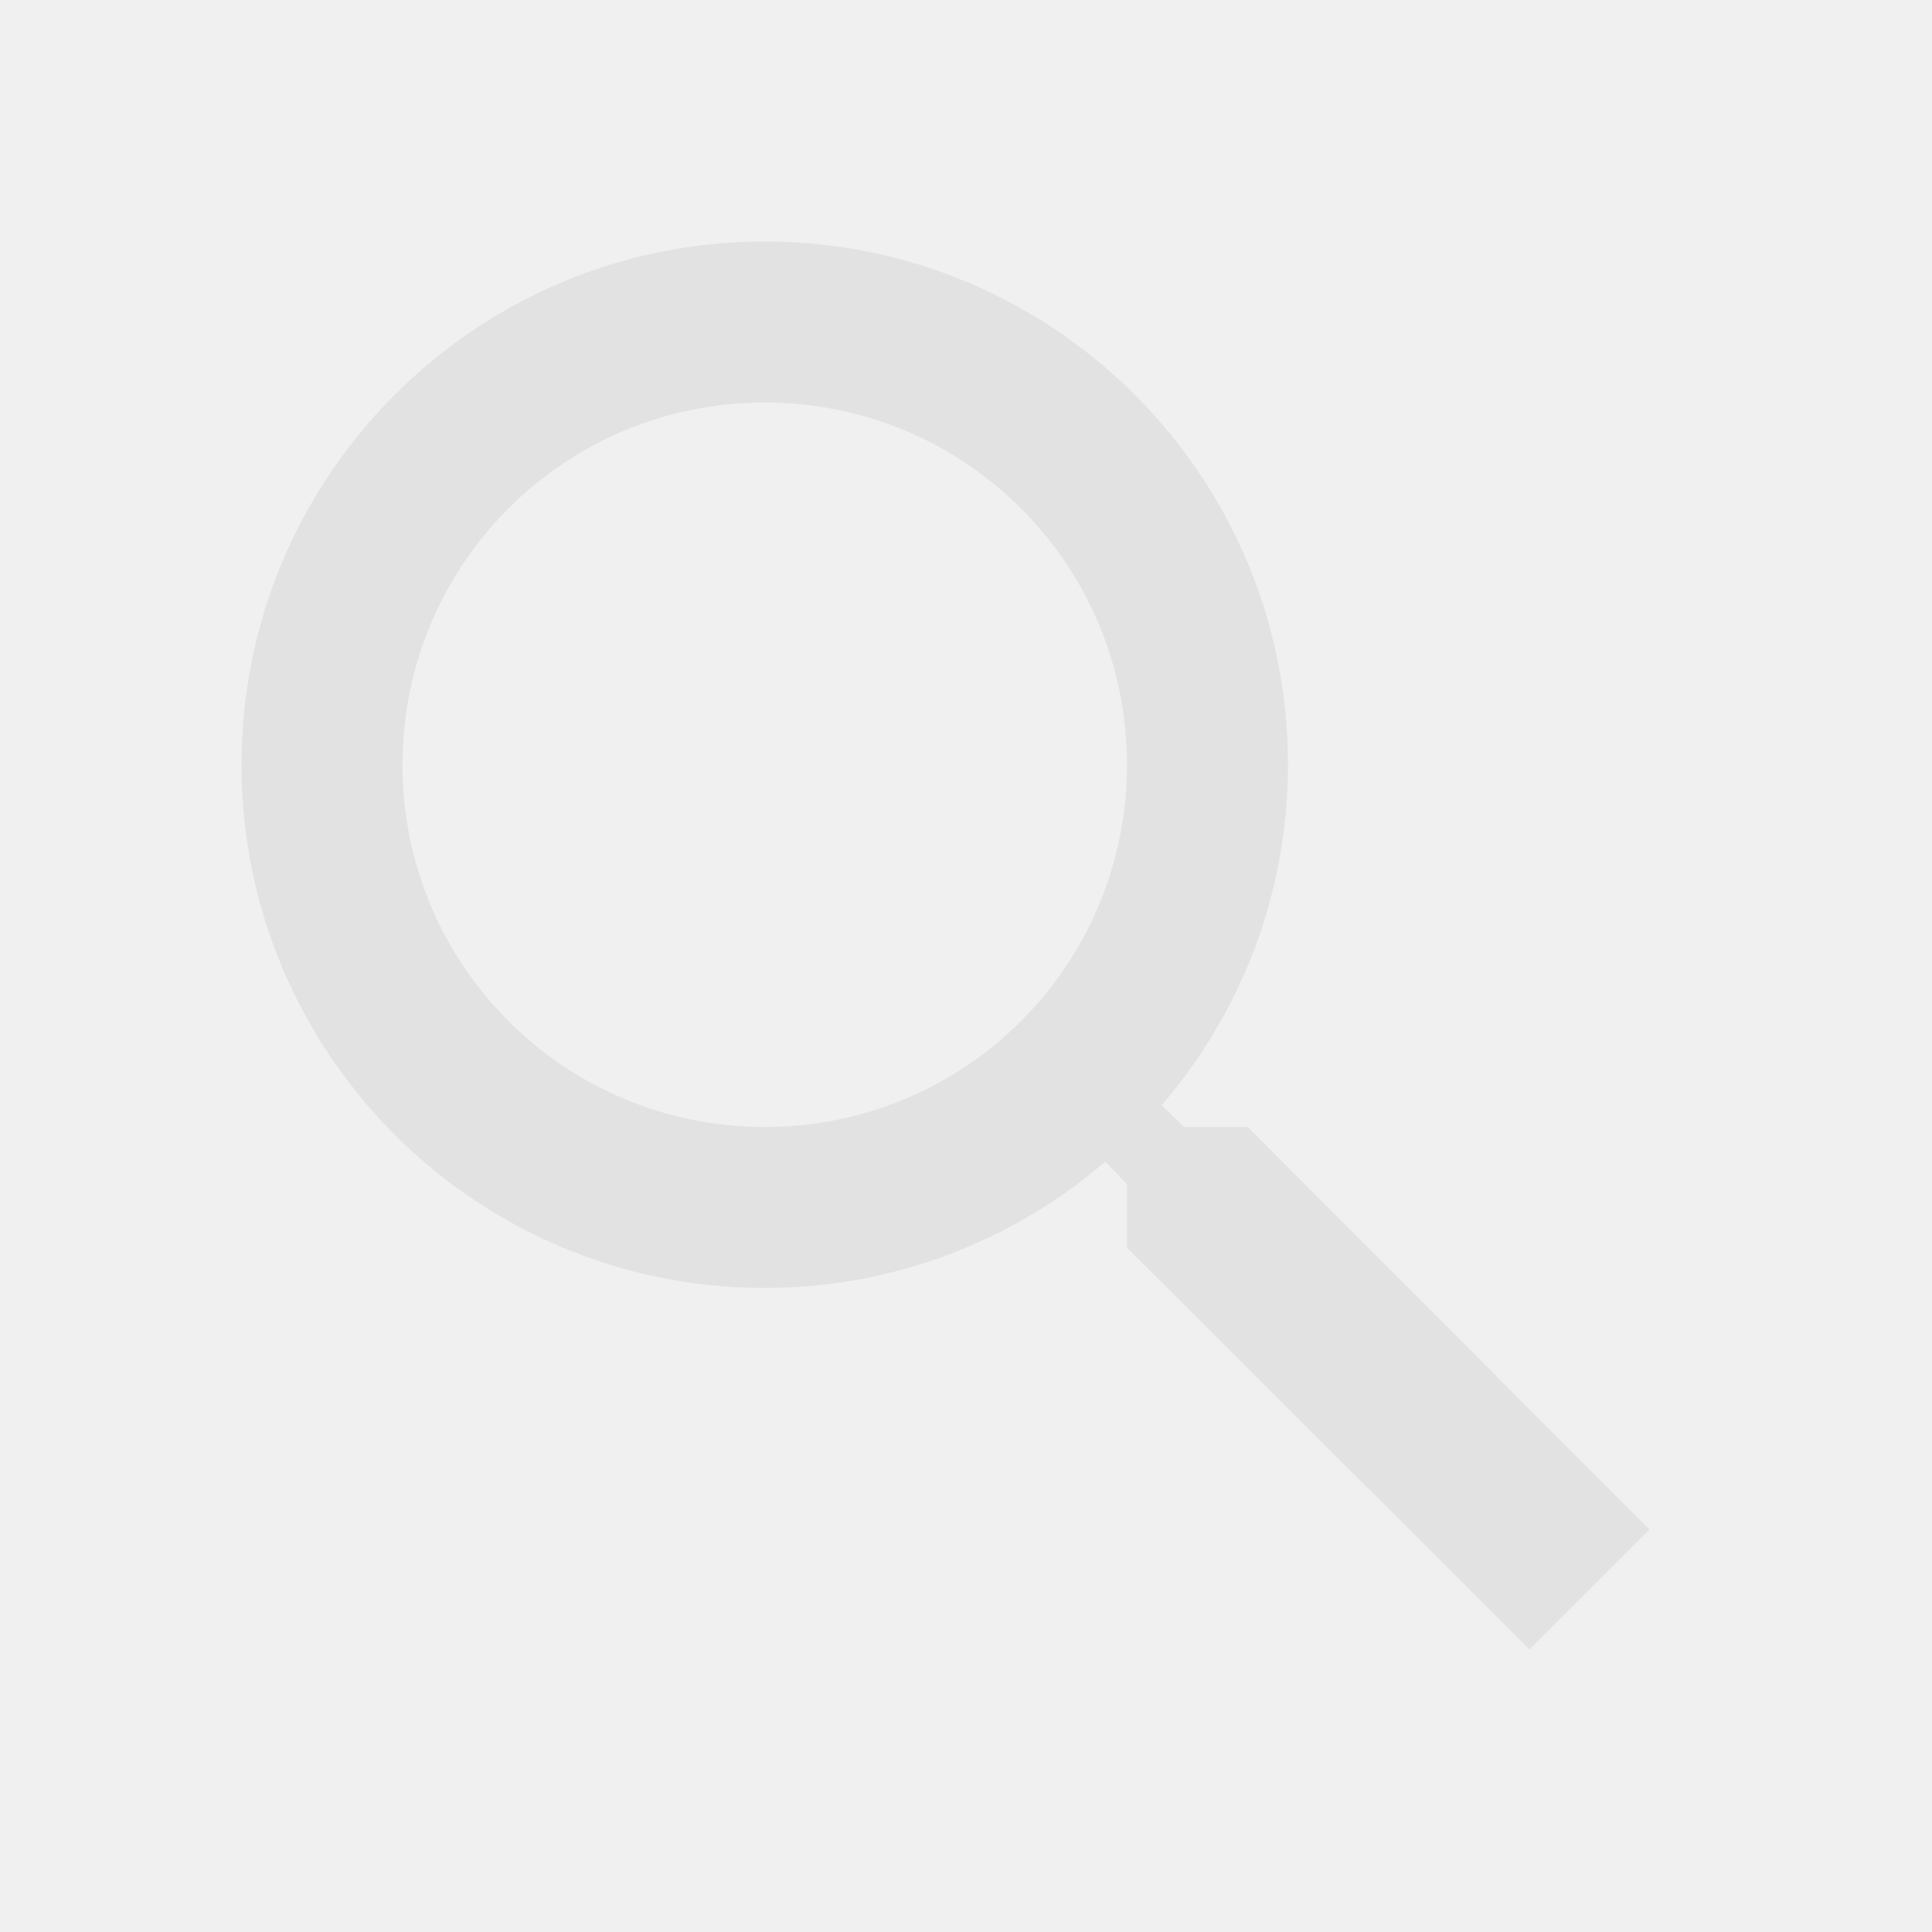
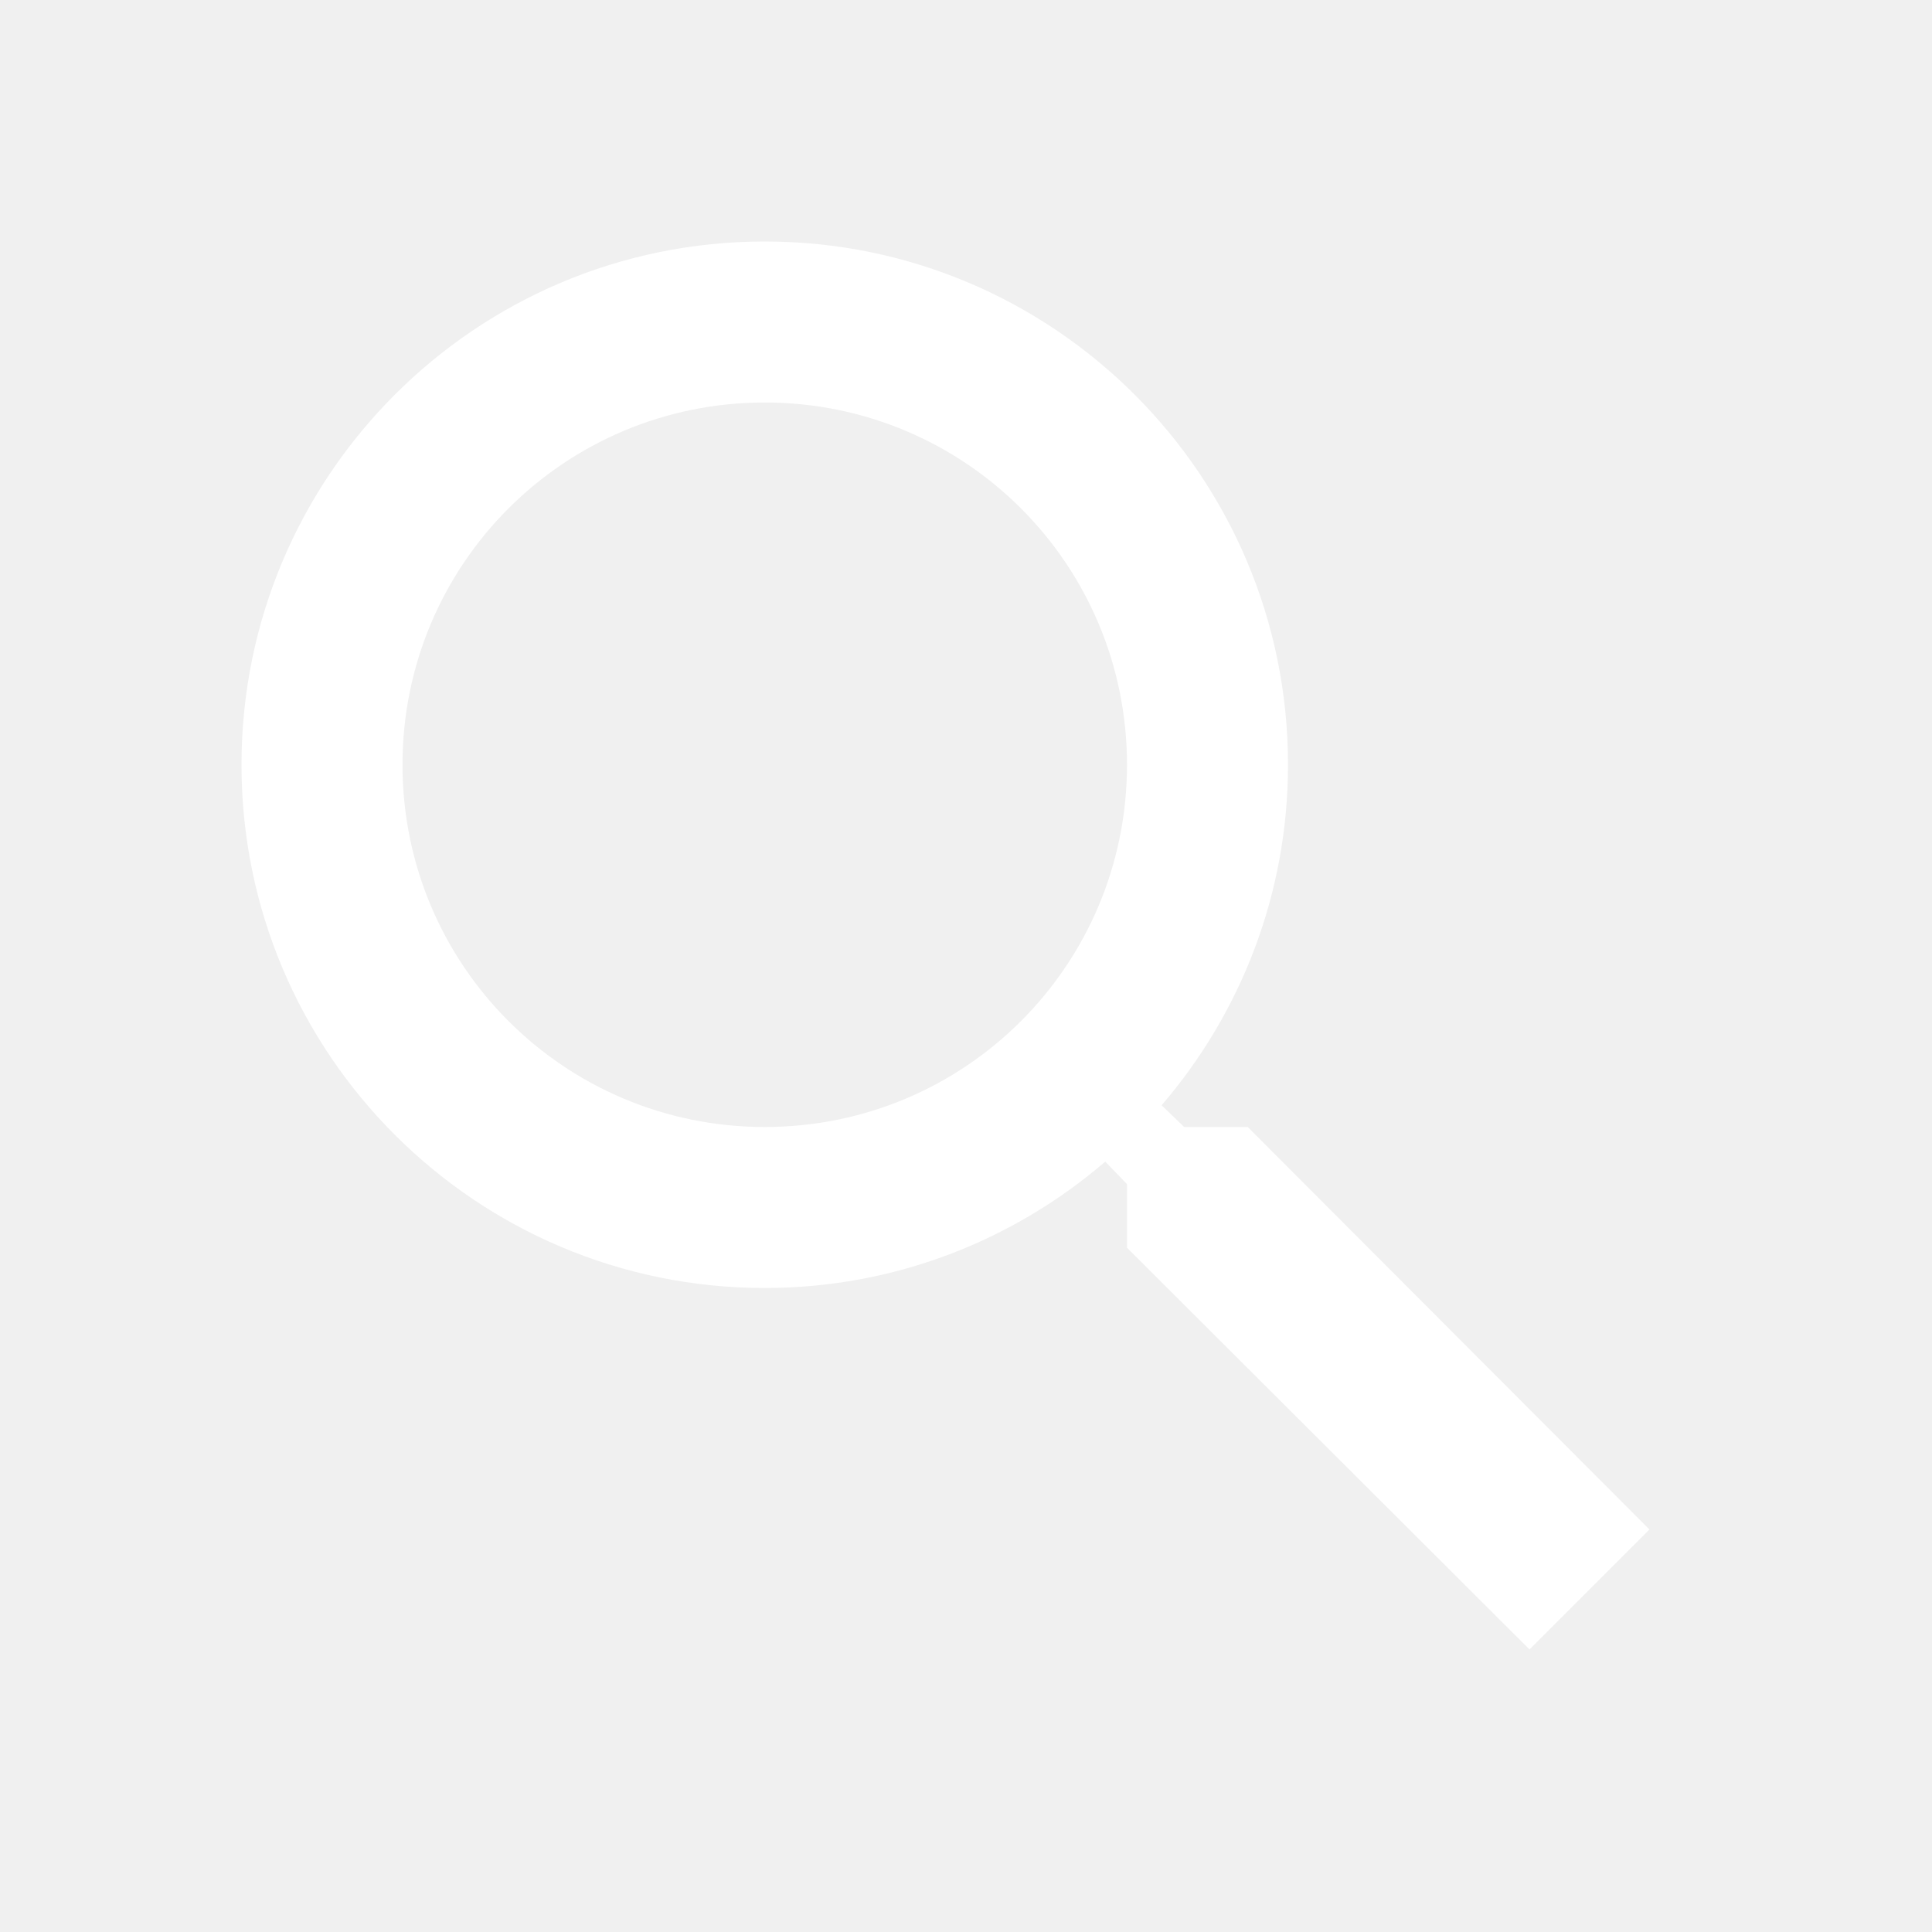
- <svg xmlns="http://www.w3.org/2000/svg" height="24px" viewBox="0 0 24 24" width="24px" fill="#e2e2e2">
+ <svg xmlns="http://www.w3.org/2000/svg" height="24px" viewBox="0 0 24 24" width="24px" fill="#FFFFFF">
  <path d="M0 0h24v24H0z" fill="none" />
  <path d="M15.5 14h-.79l-.28-.27C15.41 12.59 16 11.11 16 9.5 16 5.91 13.09 3 9.5 3S3 5.91 3 9.5 5.91 16 9.5 16c1.61 0 3.09-.59 4.23-1.57l.27.28v.79l5 4.99L20.49 19l-4.99-5zm-6 0C7.01 14 5 11.99 5 9.5S7.01 5 9.5 5 14 7.01 14 9.5 11.99 14 9.5 14z" />
</svg>
